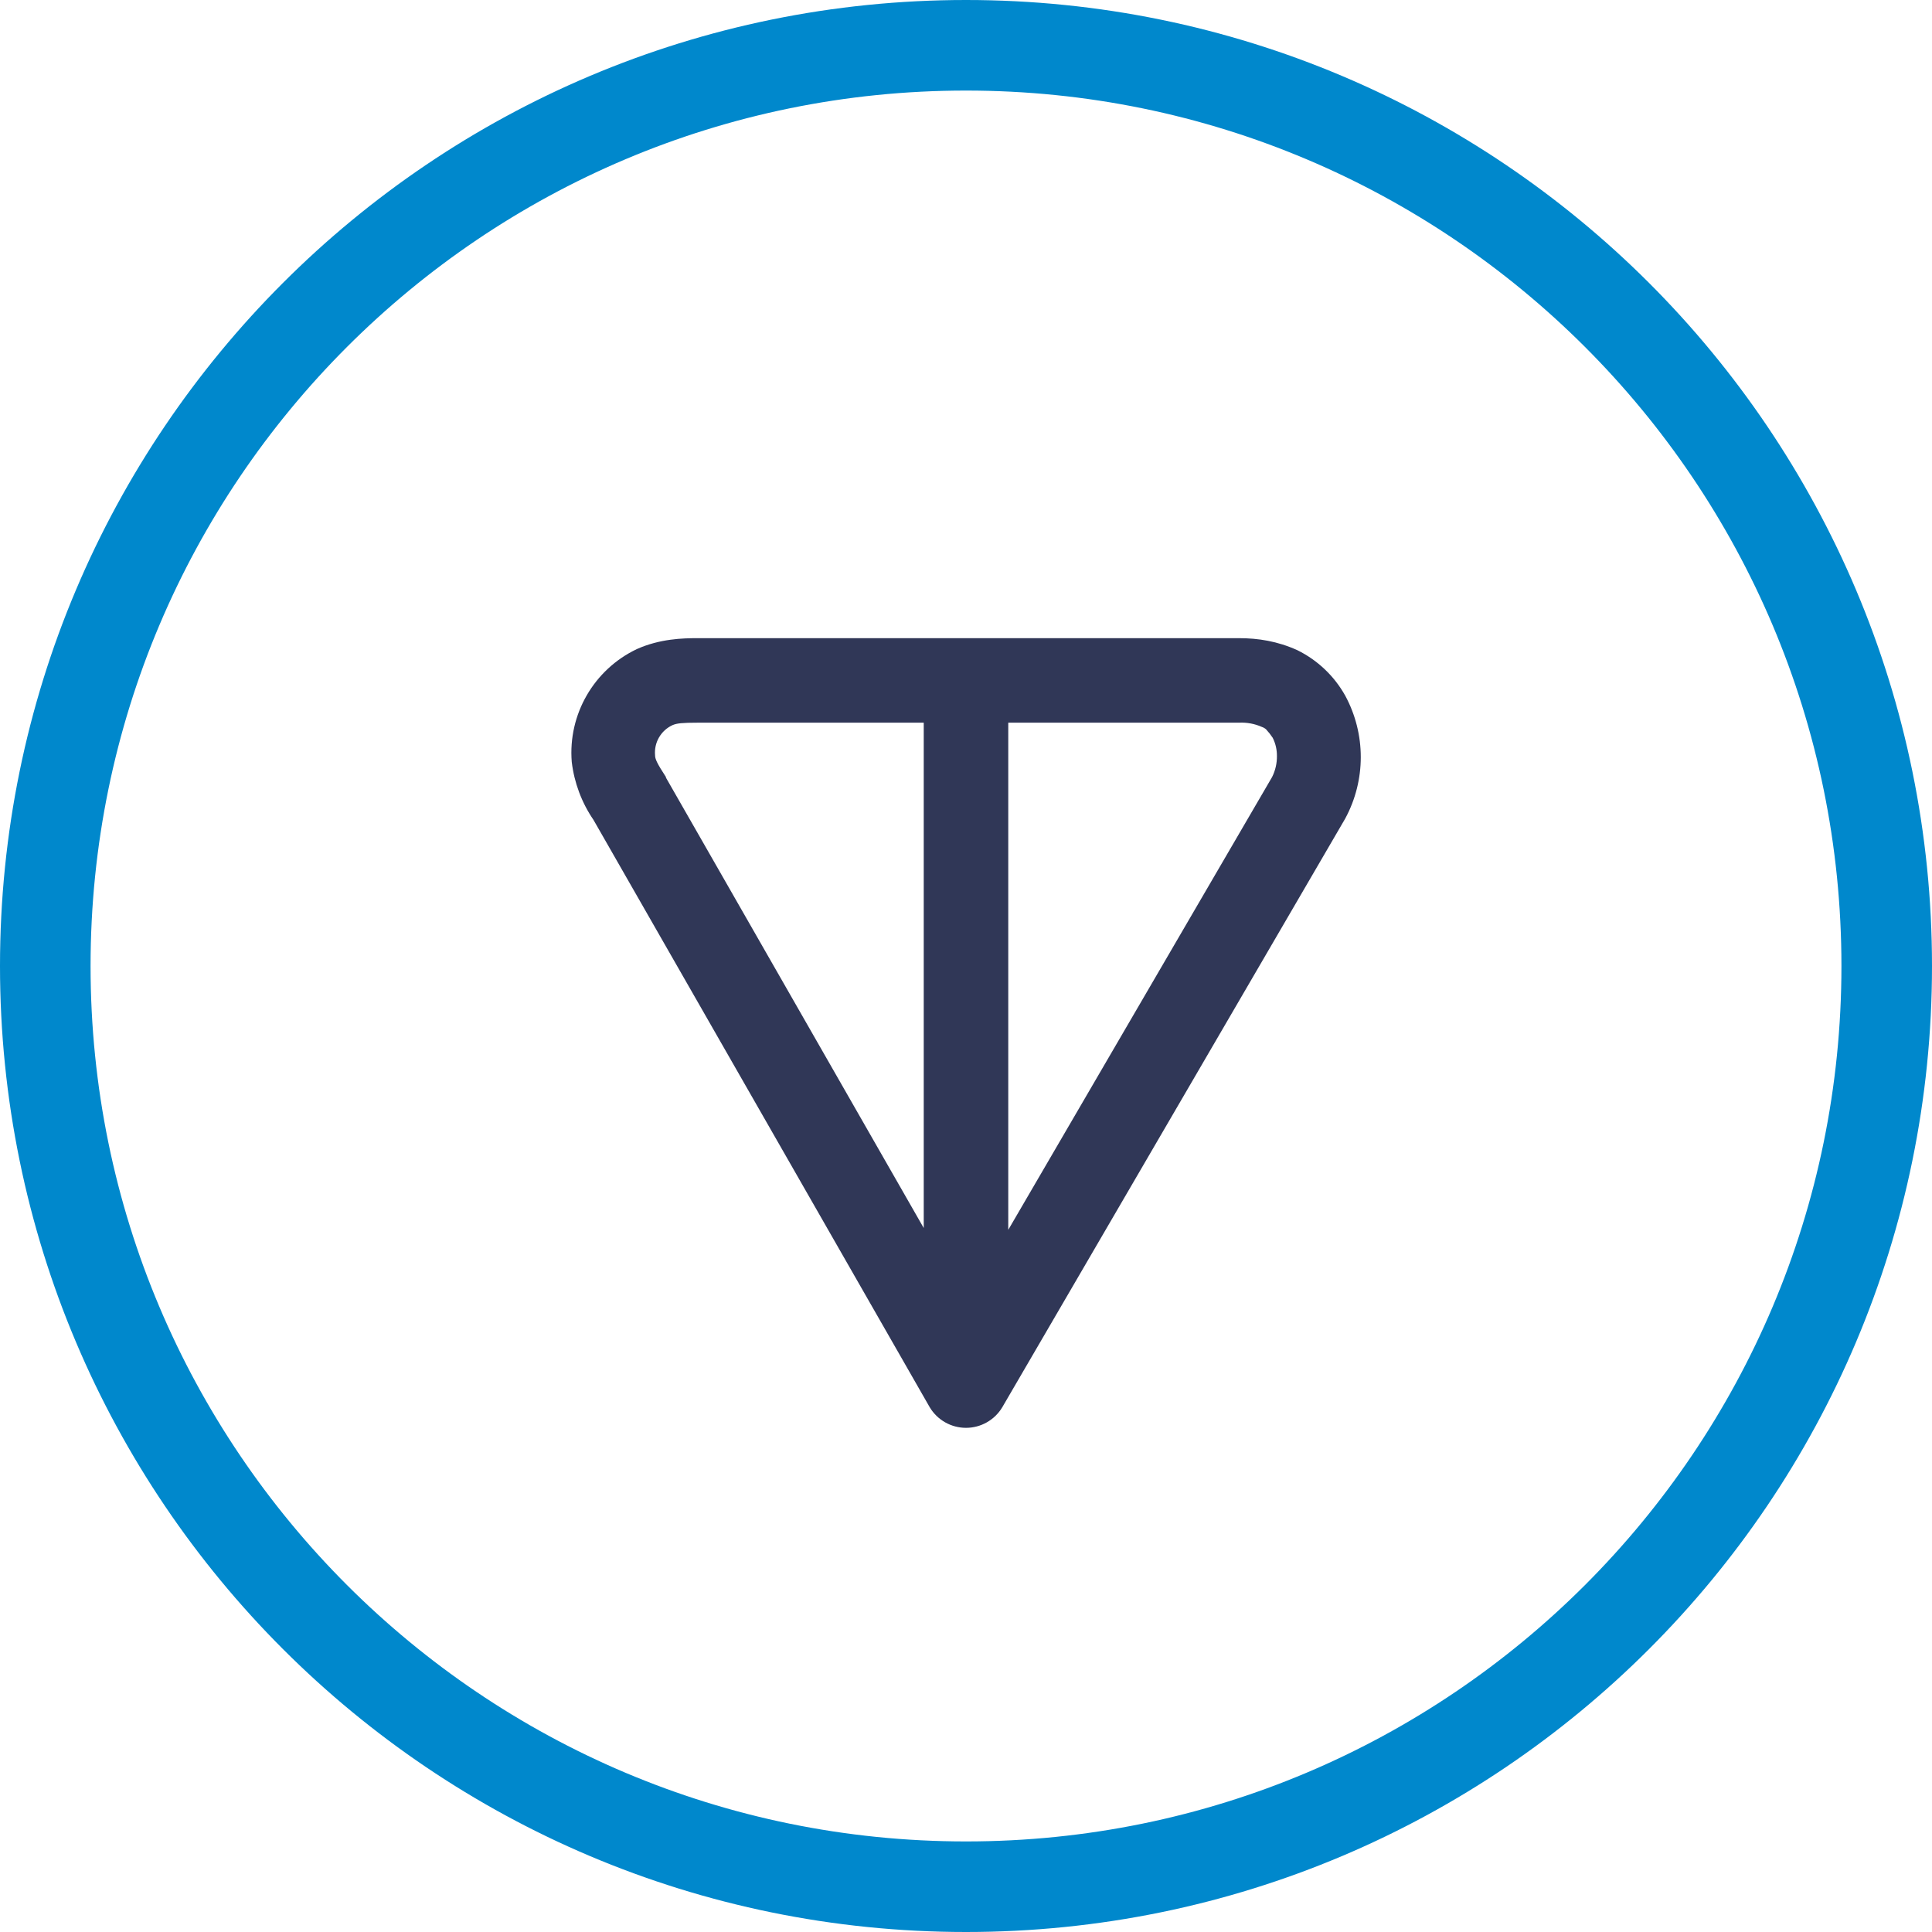
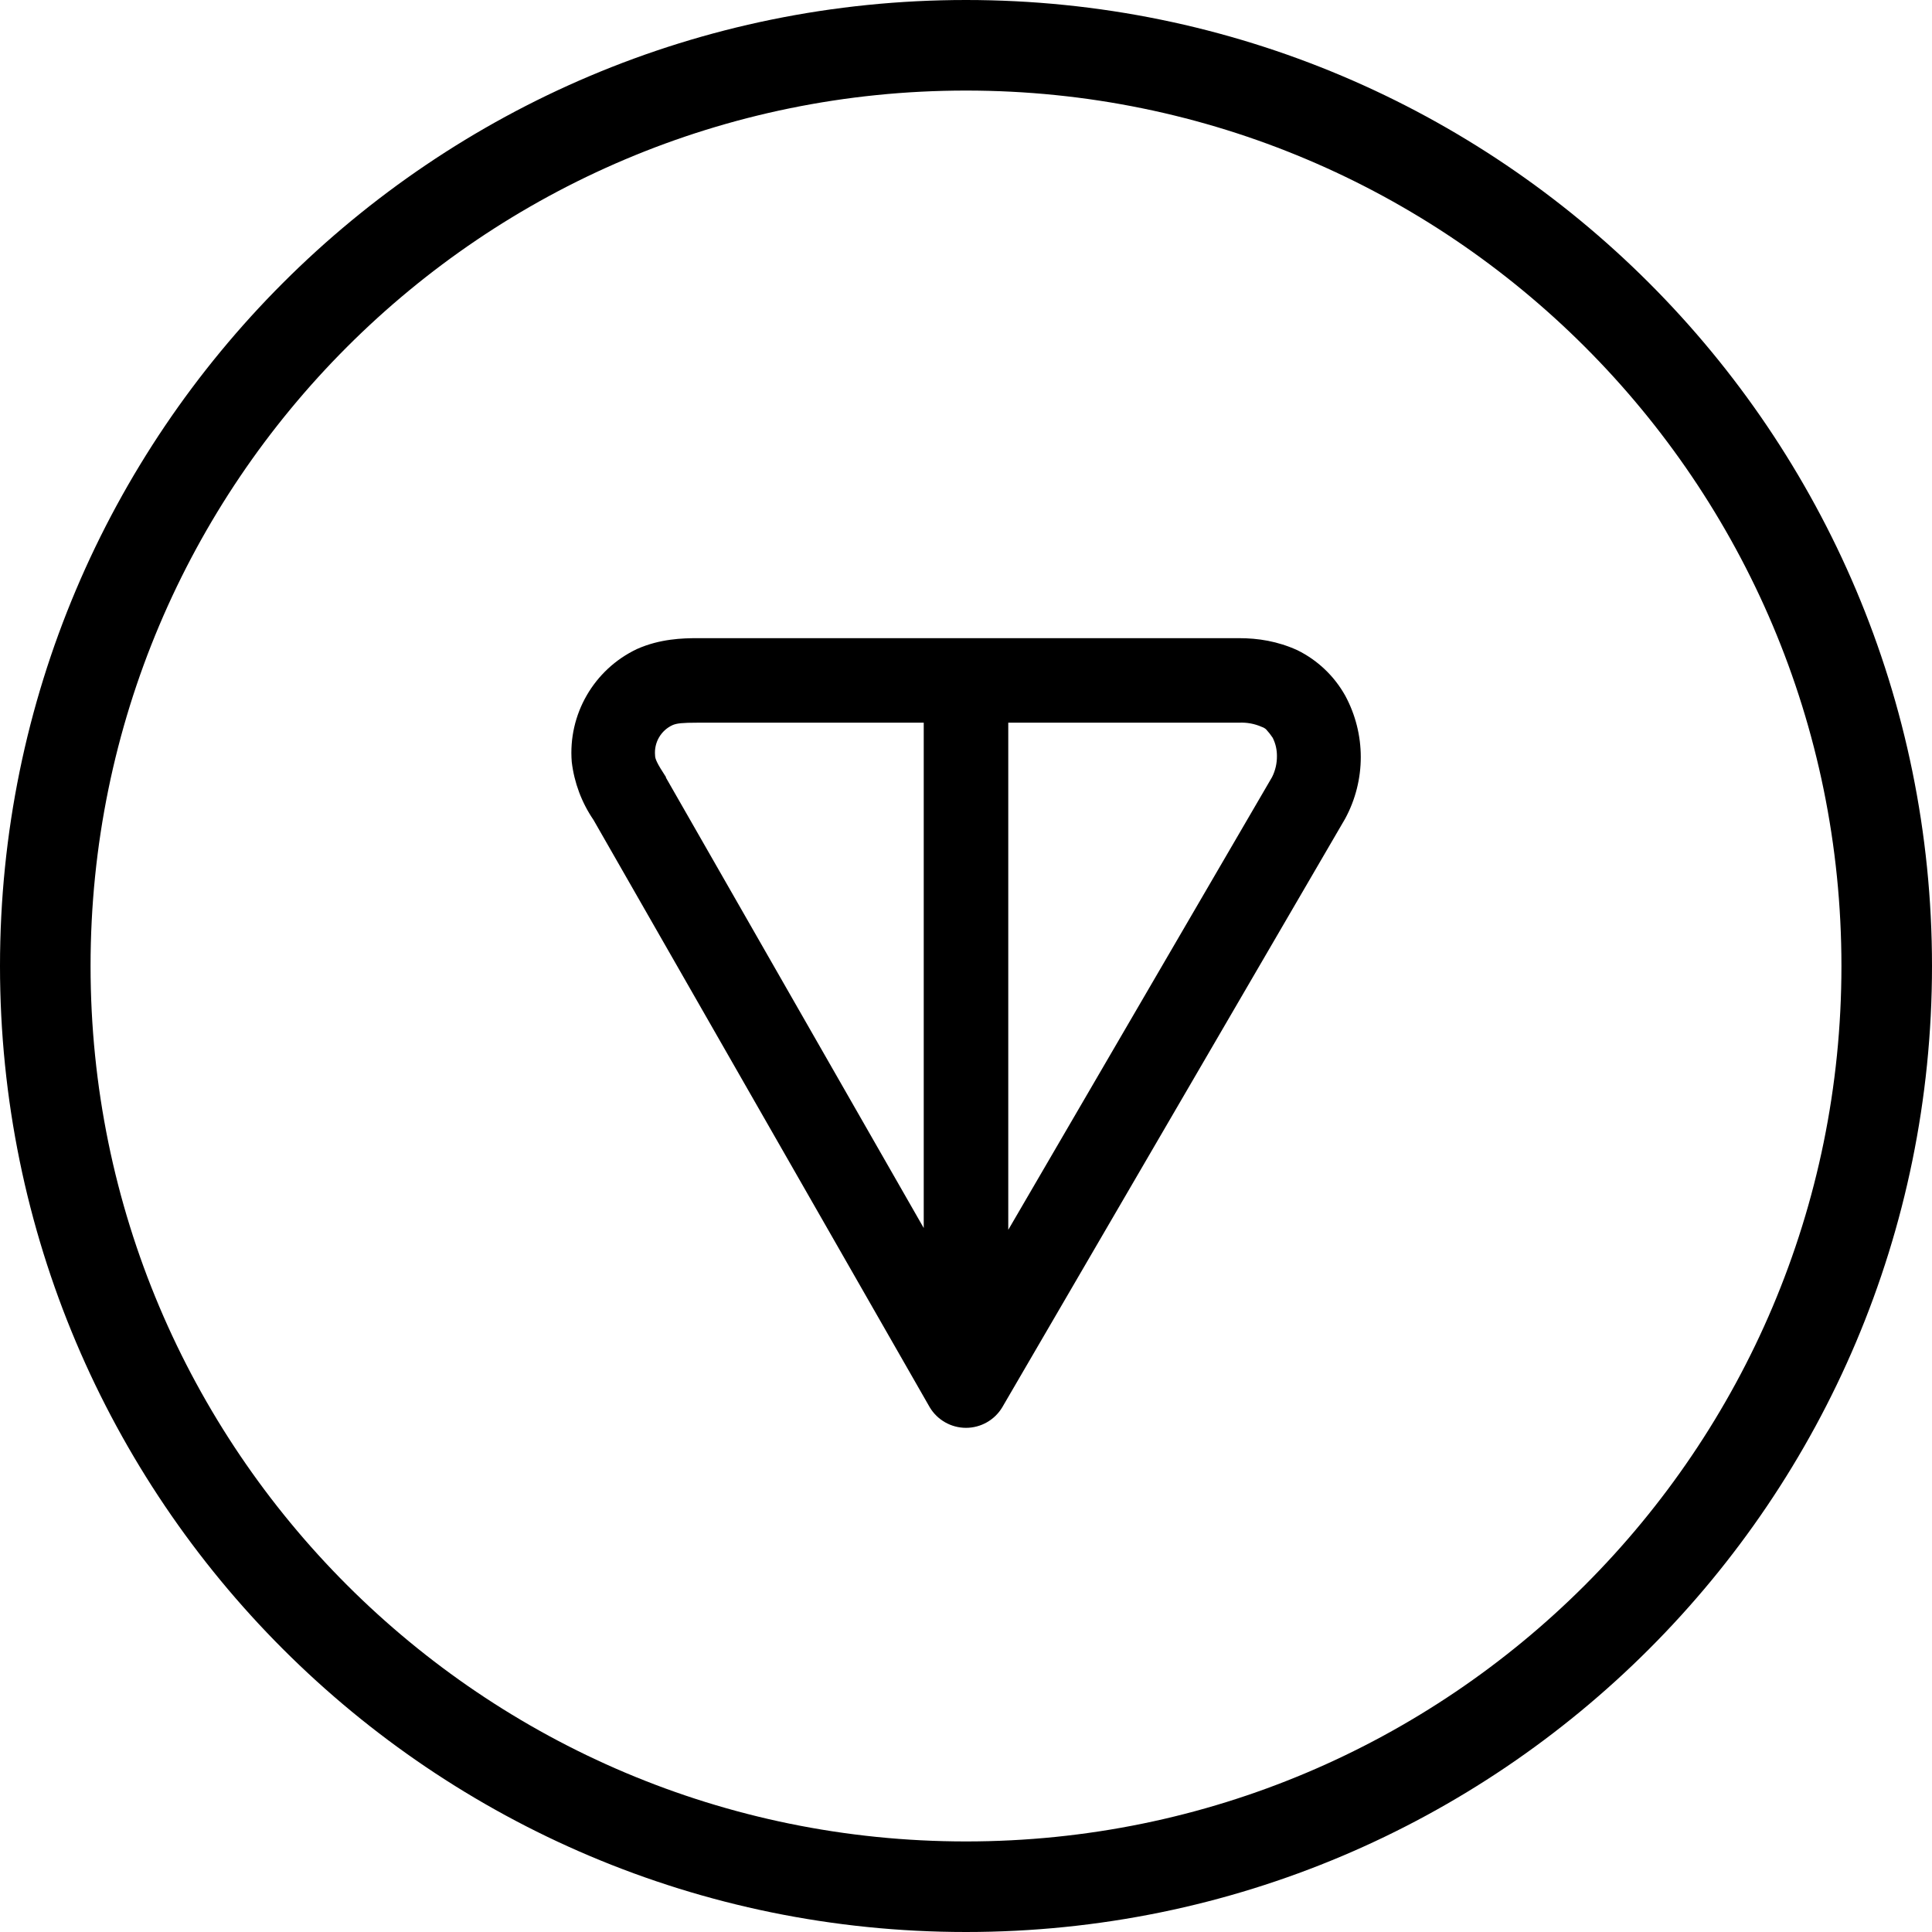
<svg xmlns="http://www.w3.org/2000/svg" width="32" height="32" fill="none">
-   <path fill-rule="evenodd" clip-rule="evenodd" d="M11.55 10.57h8.97c.32 0 .64.05.97.2a1.84 1.84 0 0 1 .79.75 2.14 2.14 0 0 1 0 2.04l-5.68 9.75a.7.7 0 0 1-1.2 0l-5.57-9.73a2.15 2.15 0 0 1-.36-.96 1.9 1.9 0 0 1 1.08-1.87c.38-.17.76-.18 1-.18Zm3.75 1.4h-3.75c-.25 0-.34.01-.41.04a.5.5 0 0 0-.29.5c0 .06.03.13.18.36v.01l4.27 7.46v-8.37Zm1.4 0v8.4l4.37-7.5a.76.76 0 0 0 .08-.35c0-.1-.02-.2-.07-.3a1.12 1.12 0 0 0-.11-.14.2.2 0 0 0-.07-.04.83.83 0 0 0-.38-.07H16.7Z" fill="#303757" />
-   <rect x=".75" y=".75" width="30.5" height="30.5" rx="15.25" stroke="#08C" stroke-width="1.5" />
+   <path fill-rule="evenodd" clip-rule="evenodd" d="M11.55 10.57h8.97c.32 0 .64.05.97.2a1.84 1.84 0 0 1 .79.75 2.14 2.14 0 0 1 0 2.04l-5.68 9.75a.7.7 0 0 1-1.2 0l-5.57-9.73a2.15 2.15 0 0 1-.36-.96 1.9 1.9 0 0 1 1.08-1.87c.38-.17.76-.18 1-.18Zm3.75 1.4h-3.75c-.25 0-.34.01-.41.04a.5.5 0 0 0-.29.5c0 .06.03.13.18.36v.01l4.27 7.46v-8.37Zm1.4 0v8.4l4.37-7.5a.76.76 0 0 0 .08-.35c0-.1-.02-.2-.07-.3a1.12 1.12 0 0 0-.11-.14.2.2 0 0 0-.07-.04.83.83 0 0 0-.38-.07H16.7Z" fill="currentColor" />
+   <rect x=".75" y=".75" width="30.5" height="30.5" rx="15.25" stroke="currentColor" stroke-width="1.5" />
</svg>
